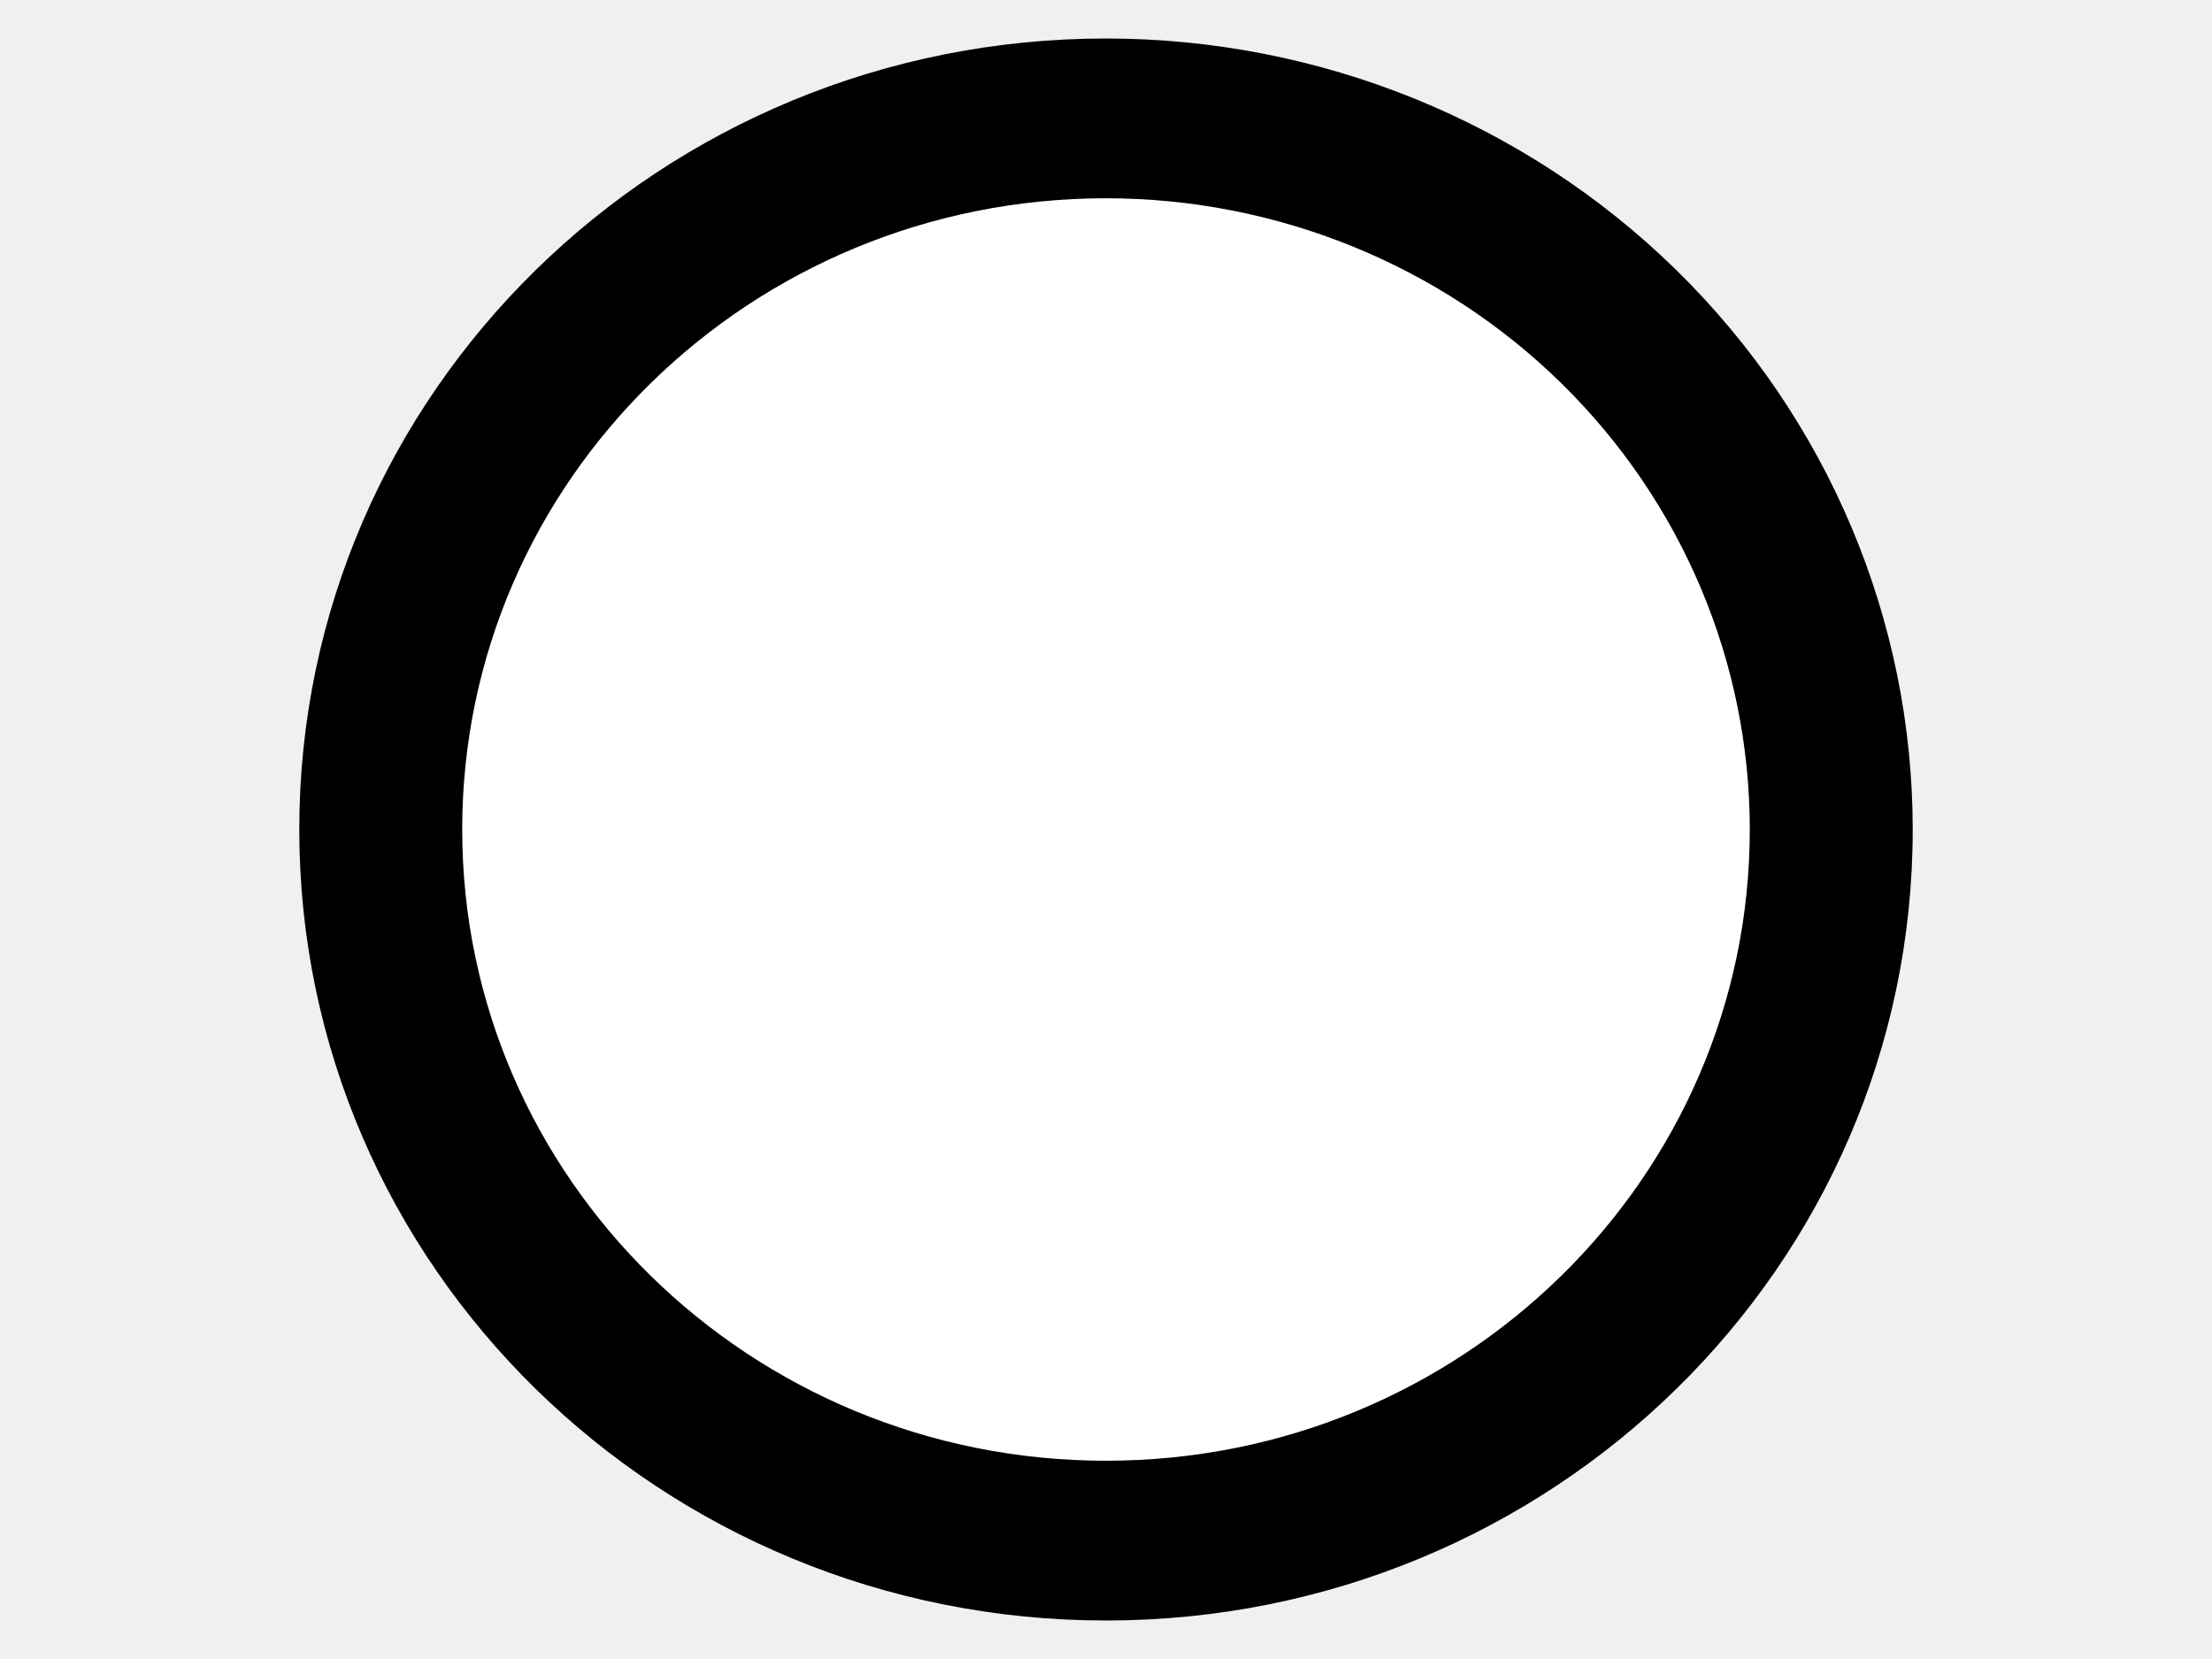
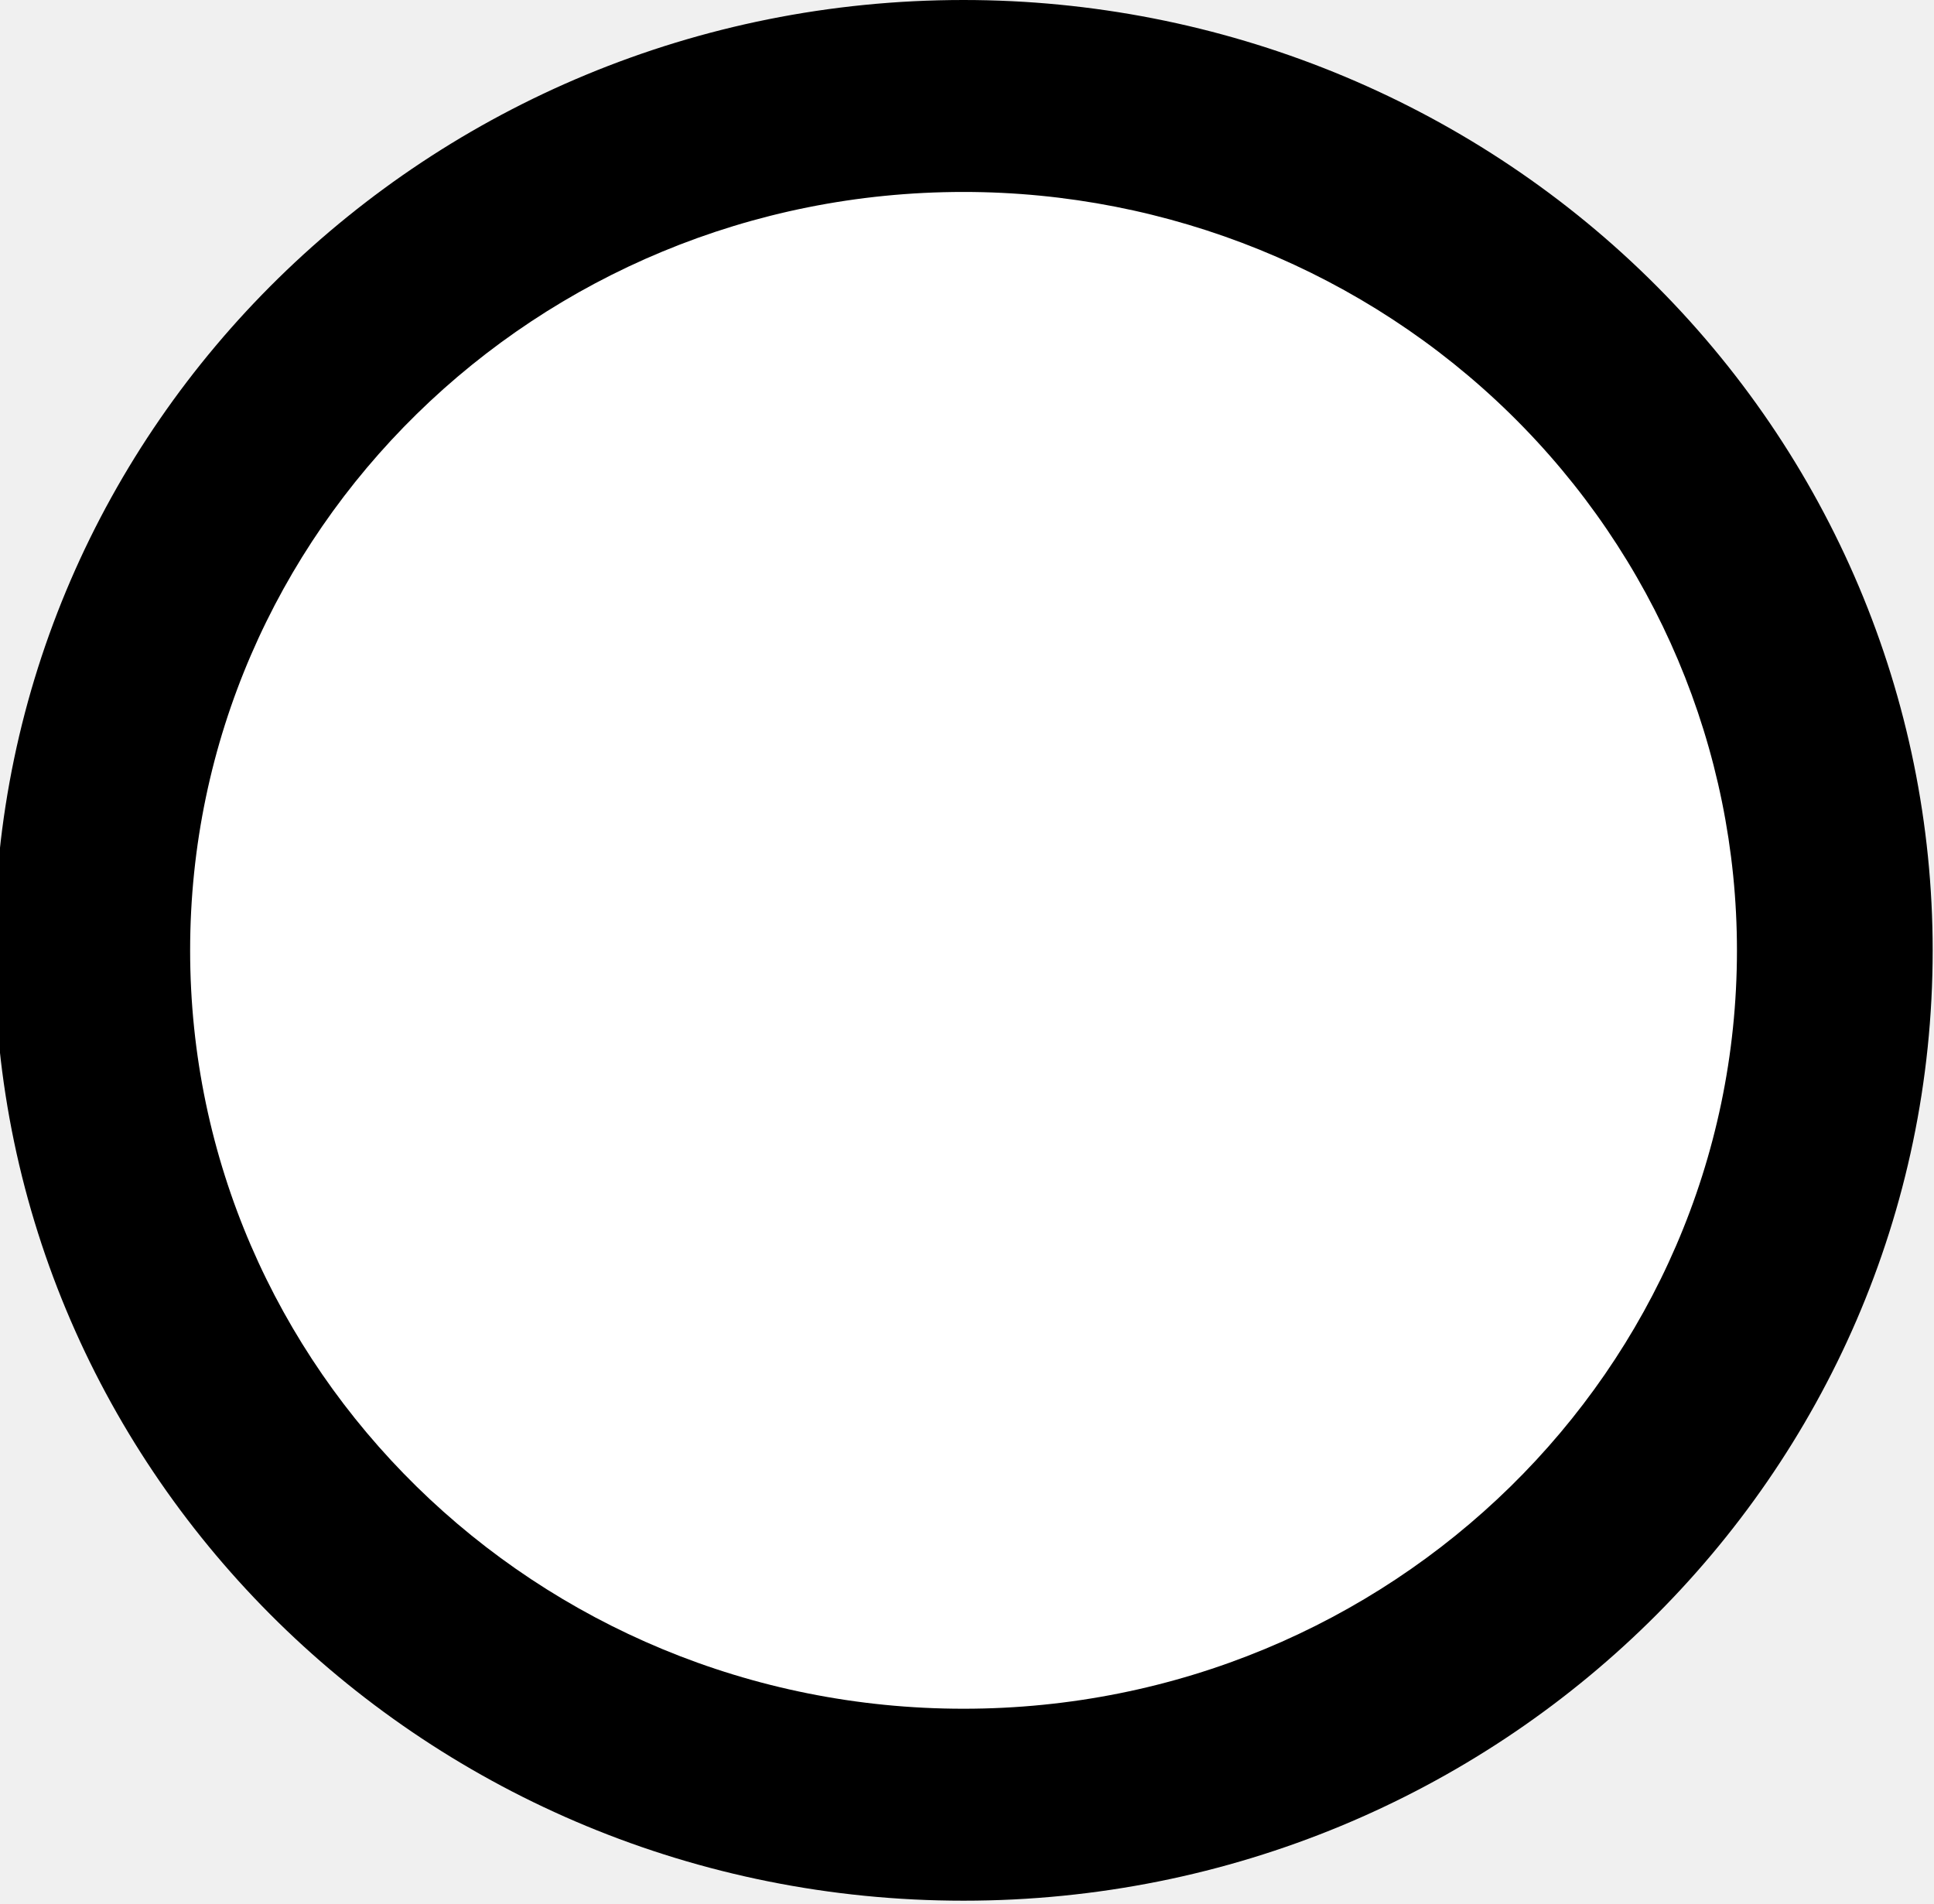
- <svg xmlns="http://www.w3.org/2000/svg" viewBox="0 0 960 720" fill="none" stroke-linecap="square" stroke-miterlimit="10">
+ <svg xmlns="http://www.w3.org/2000/svg" viewBox="0 0 698.677 687.528" fill="none" stroke-linecap="square" stroke-miterlimit="10">
  <clipPath id="a">
-     <path d="M0 0h960v720H0V0z" />
+     <path d="M0 0h698.677v687.528H0V0z" />
  </clipPath>
  <g clip-path="url(#a)">
-     <path d="M0 0h960v720H0z" />
-     <path fill="#000" d="M129.89 360c0-189.595 156.75-343.291 350.11-343.291 92.855 0 181.907 36.168 247.565 100.547C793.224 181.636 830.11 268.953 830.11 360c0 189.595-156.75 343.291-350.11 343.291S129.89 549.595 129.89 360z" fill-rule="evenodd" />
-     <path fill="#fff" d="M200.598 360c0-151.3 125.093-273.953 279.402-273.953 74.102 0 145.169 28.863 197.567 80.24 52.398 51.375 81.835 121.056 81.835 193.713 0 151.3-125.093 273.953-279.402 273.953-154.31 0-279.402-122.653-279.402-273.953z" fill-rule="evenodd" />
+     <path d="M0 0h698.677v687.528H0z" />
+     <path fill="#000" d="M-2.021 343.291C-2.021 153.697 154.729 0 348.089 0c92.855 0 181.907 36.168 247.566 100.548 65.658 64.38 102.544 151.697 102.544 242.743 0 189.595-156.75 343.292-350.11 343.292S-2.02 532.886-2.02 343.29z" fill-rule="evenodd" />
+     <path fill="#fff" d="M68.688 343.29c0-151.3 125.092-273.953 279.401-273.953 74.102 0 145.169 28.863 197.567 80.24 52.398 51.375 81.835 121.056 81.835 193.713 0 151.3-125.093 273.953-279.402 273.953-154.309 0-279.401-122.653-279.401-273.953z" fill-rule="evenodd" />
  </g>
</svg>
